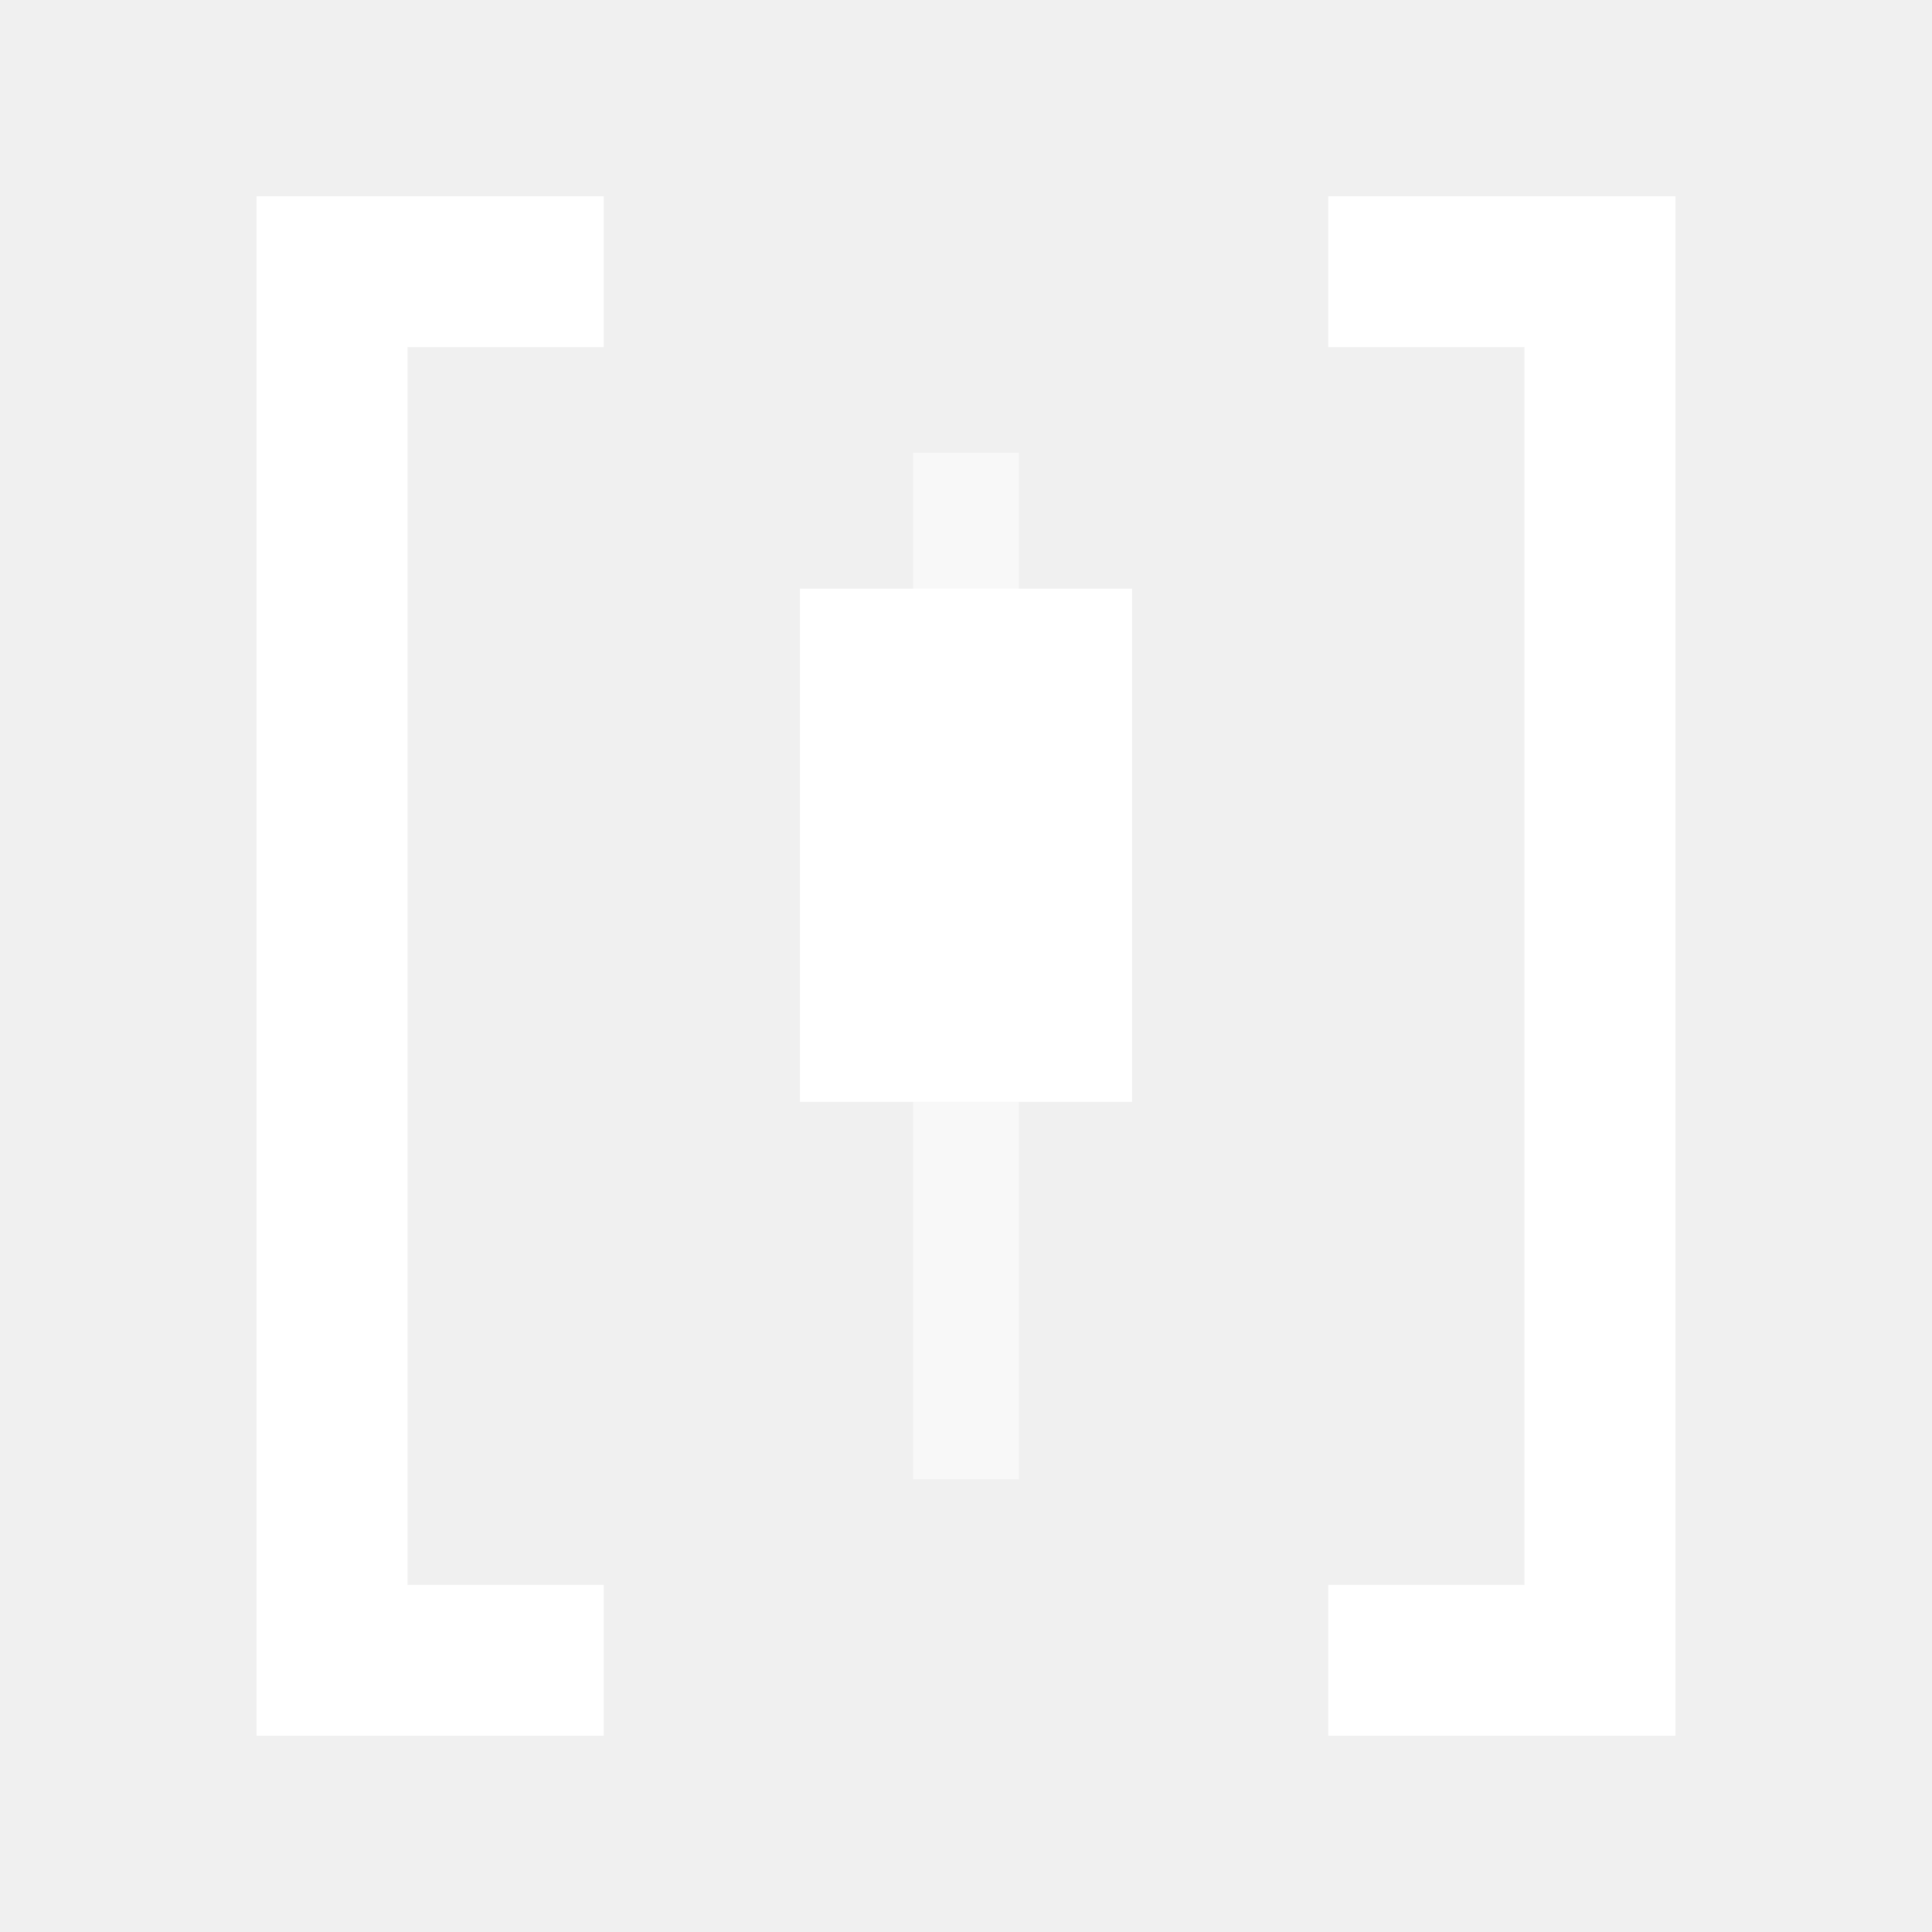
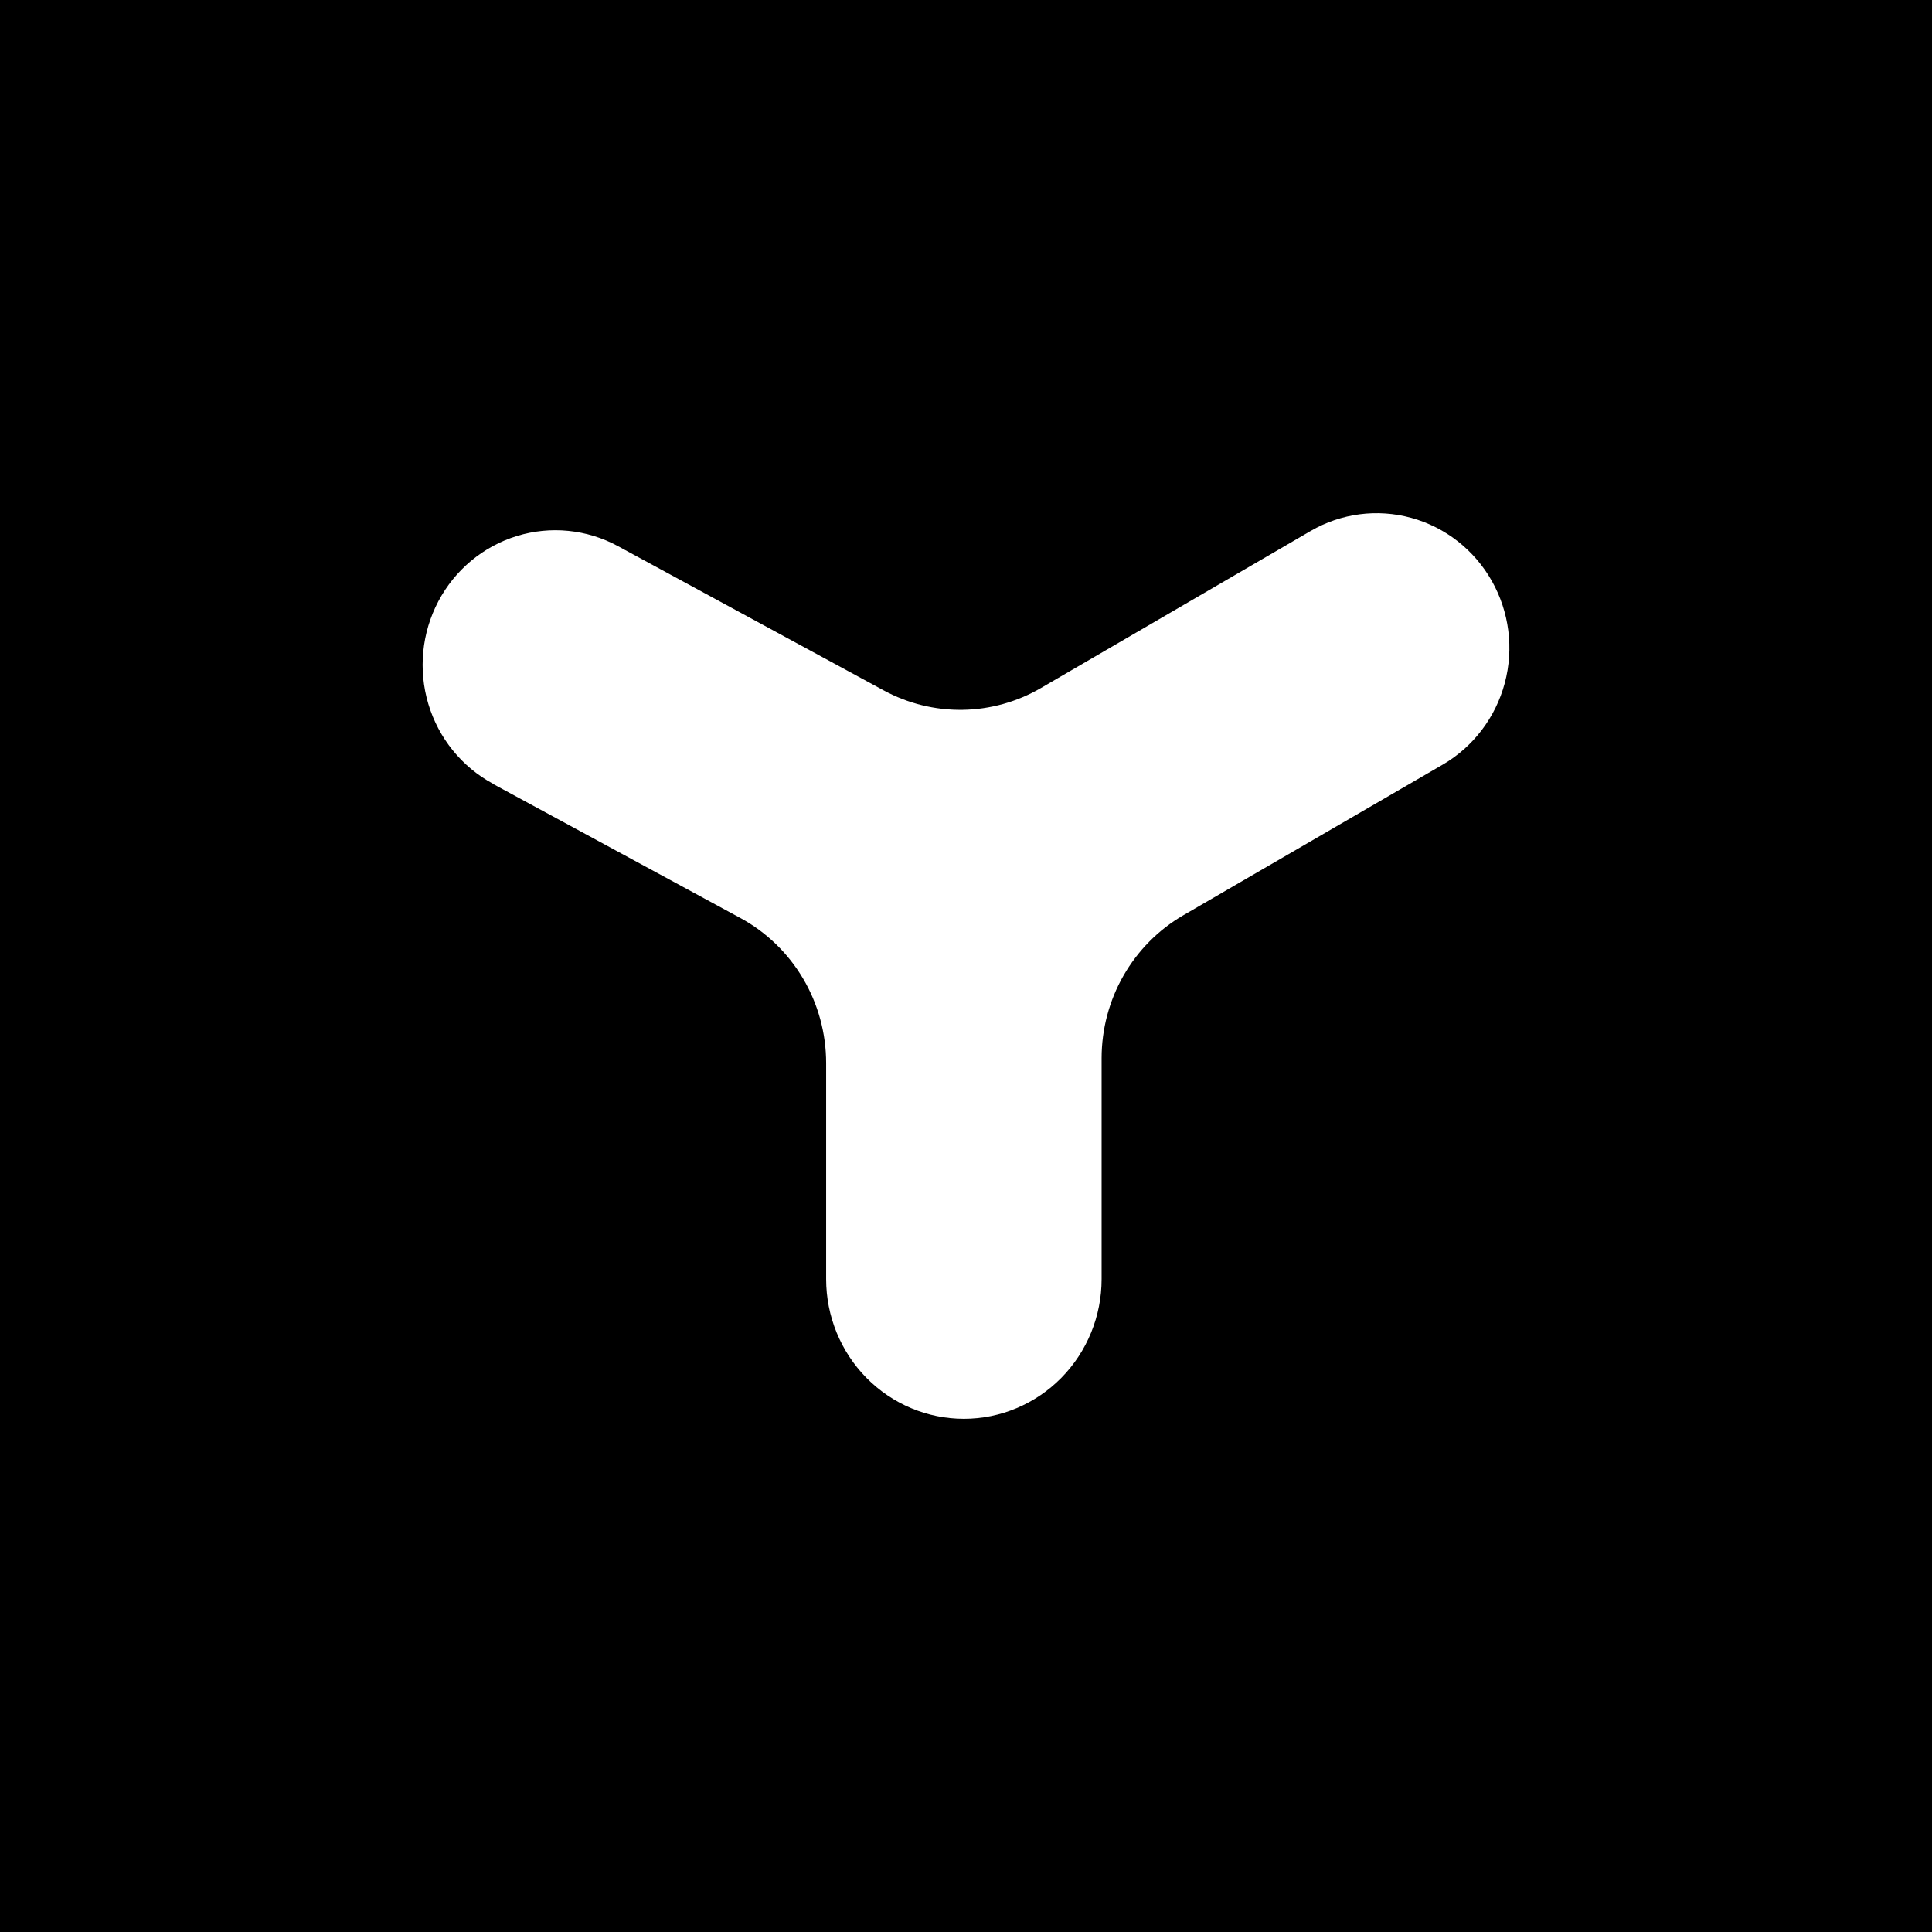
- <svg xmlns="http://www.w3.org/2000/svg" viewBox="0 0 64 64" fill="none" role="img" aria-label="Tick Stock Panel">
-   <path d="M20 9 H11 V55 H20" stroke="#FFFFFF" stroke-width="5" stroke-linejoin="miter" stroke-linecap="butt" />
-   <path d="M44 9 H53 V55 H44" stroke="#FFFFFF" stroke-width="5" stroke-linejoin="miter" stroke-linecap="butt" />
-   <line x1="32" y1="15" x2="32" y2="49" stroke="#FFFFFF" stroke-width="3.5" stroke-linecap="butt" stroke-opacity="0.55" />
-   <rect x="26.5" y="19.5" width="11" height="17" fill="#FFFFFF" />
+ <svg xmlns="http://www.w3.org/2000/svg" width="64" height="64" viewBox="0 0 64 64" fill="none">
+   <rect width="64" height="64" fill="black" />
+   <path d="M16.323 25.958C15.295 25.4 14.527 24.451 14.189 23.319C13.851 22.186 13.97 20.964 14.52 19.921C15.07 18.878 16.006 18.099 17.123 17.756C18.239 17.413 19.444 17.534 20.472 18.092L29.27 22.868C30.073 23.305 30.974 23.527 31.886 23.514C32.798 23.5 33.691 23.252 34.483 22.791L43.414 17.591C44.426 17.002 45.627 16.846 46.753 17.156C47.879 17.465 48.837 18.216 49.417 19.242C49.998 20.269 50.152 21.487 49.847 22.629C49.541 23.771 48.801 24.743 47.789 25.331L39.19 30.325C38.371 30.802 37.69 31.491 37.216 32.321C36.742 33.15 36.493 34.092 36.492 35.051V42.372C36.492 43.599 36.012 44.776 35.156 45.645C34.3 46.512 33.14 47 31.93 47C30.72 47 29.559 46.512 28.703 45.645C27.848 44.776 27.367 43.599 27.367 42.372V35.22C27.367 34.233 27.104 33.265 26.604 32.418C26.104 31.571 25.387 30.878 24.529 30.412L16.323 25.964V25.958Z" fill="white" />
</svg>
